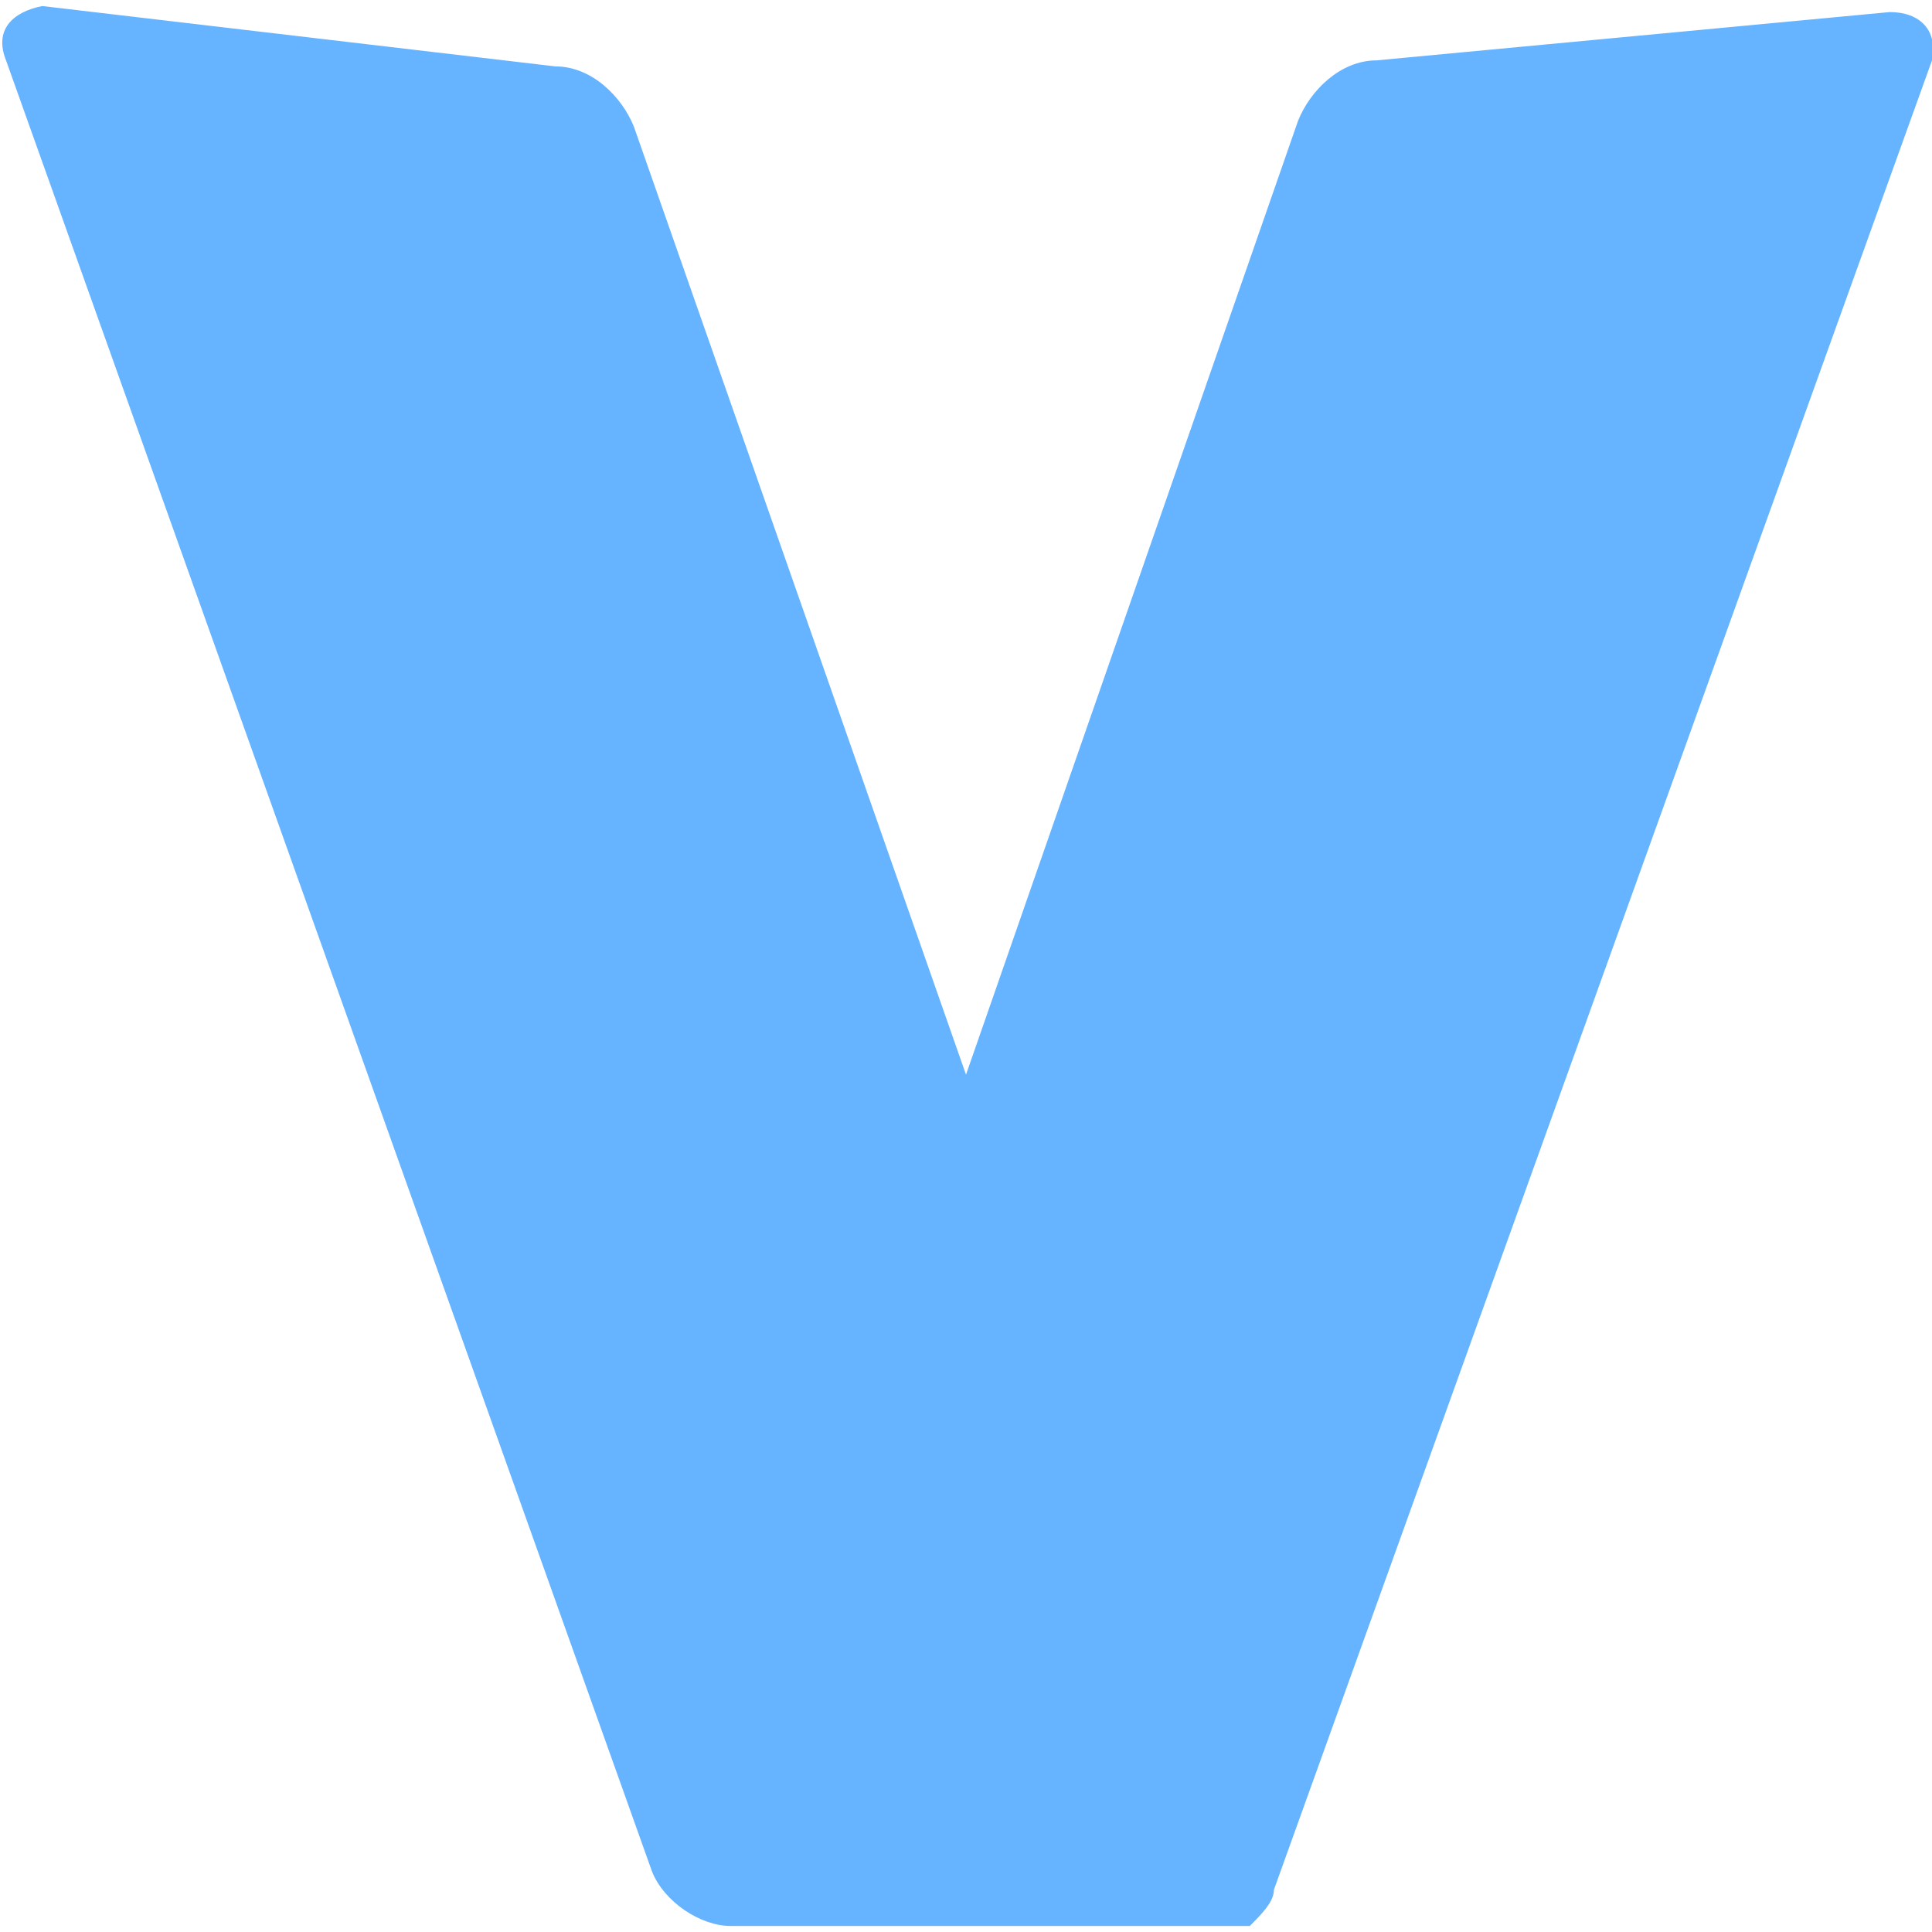
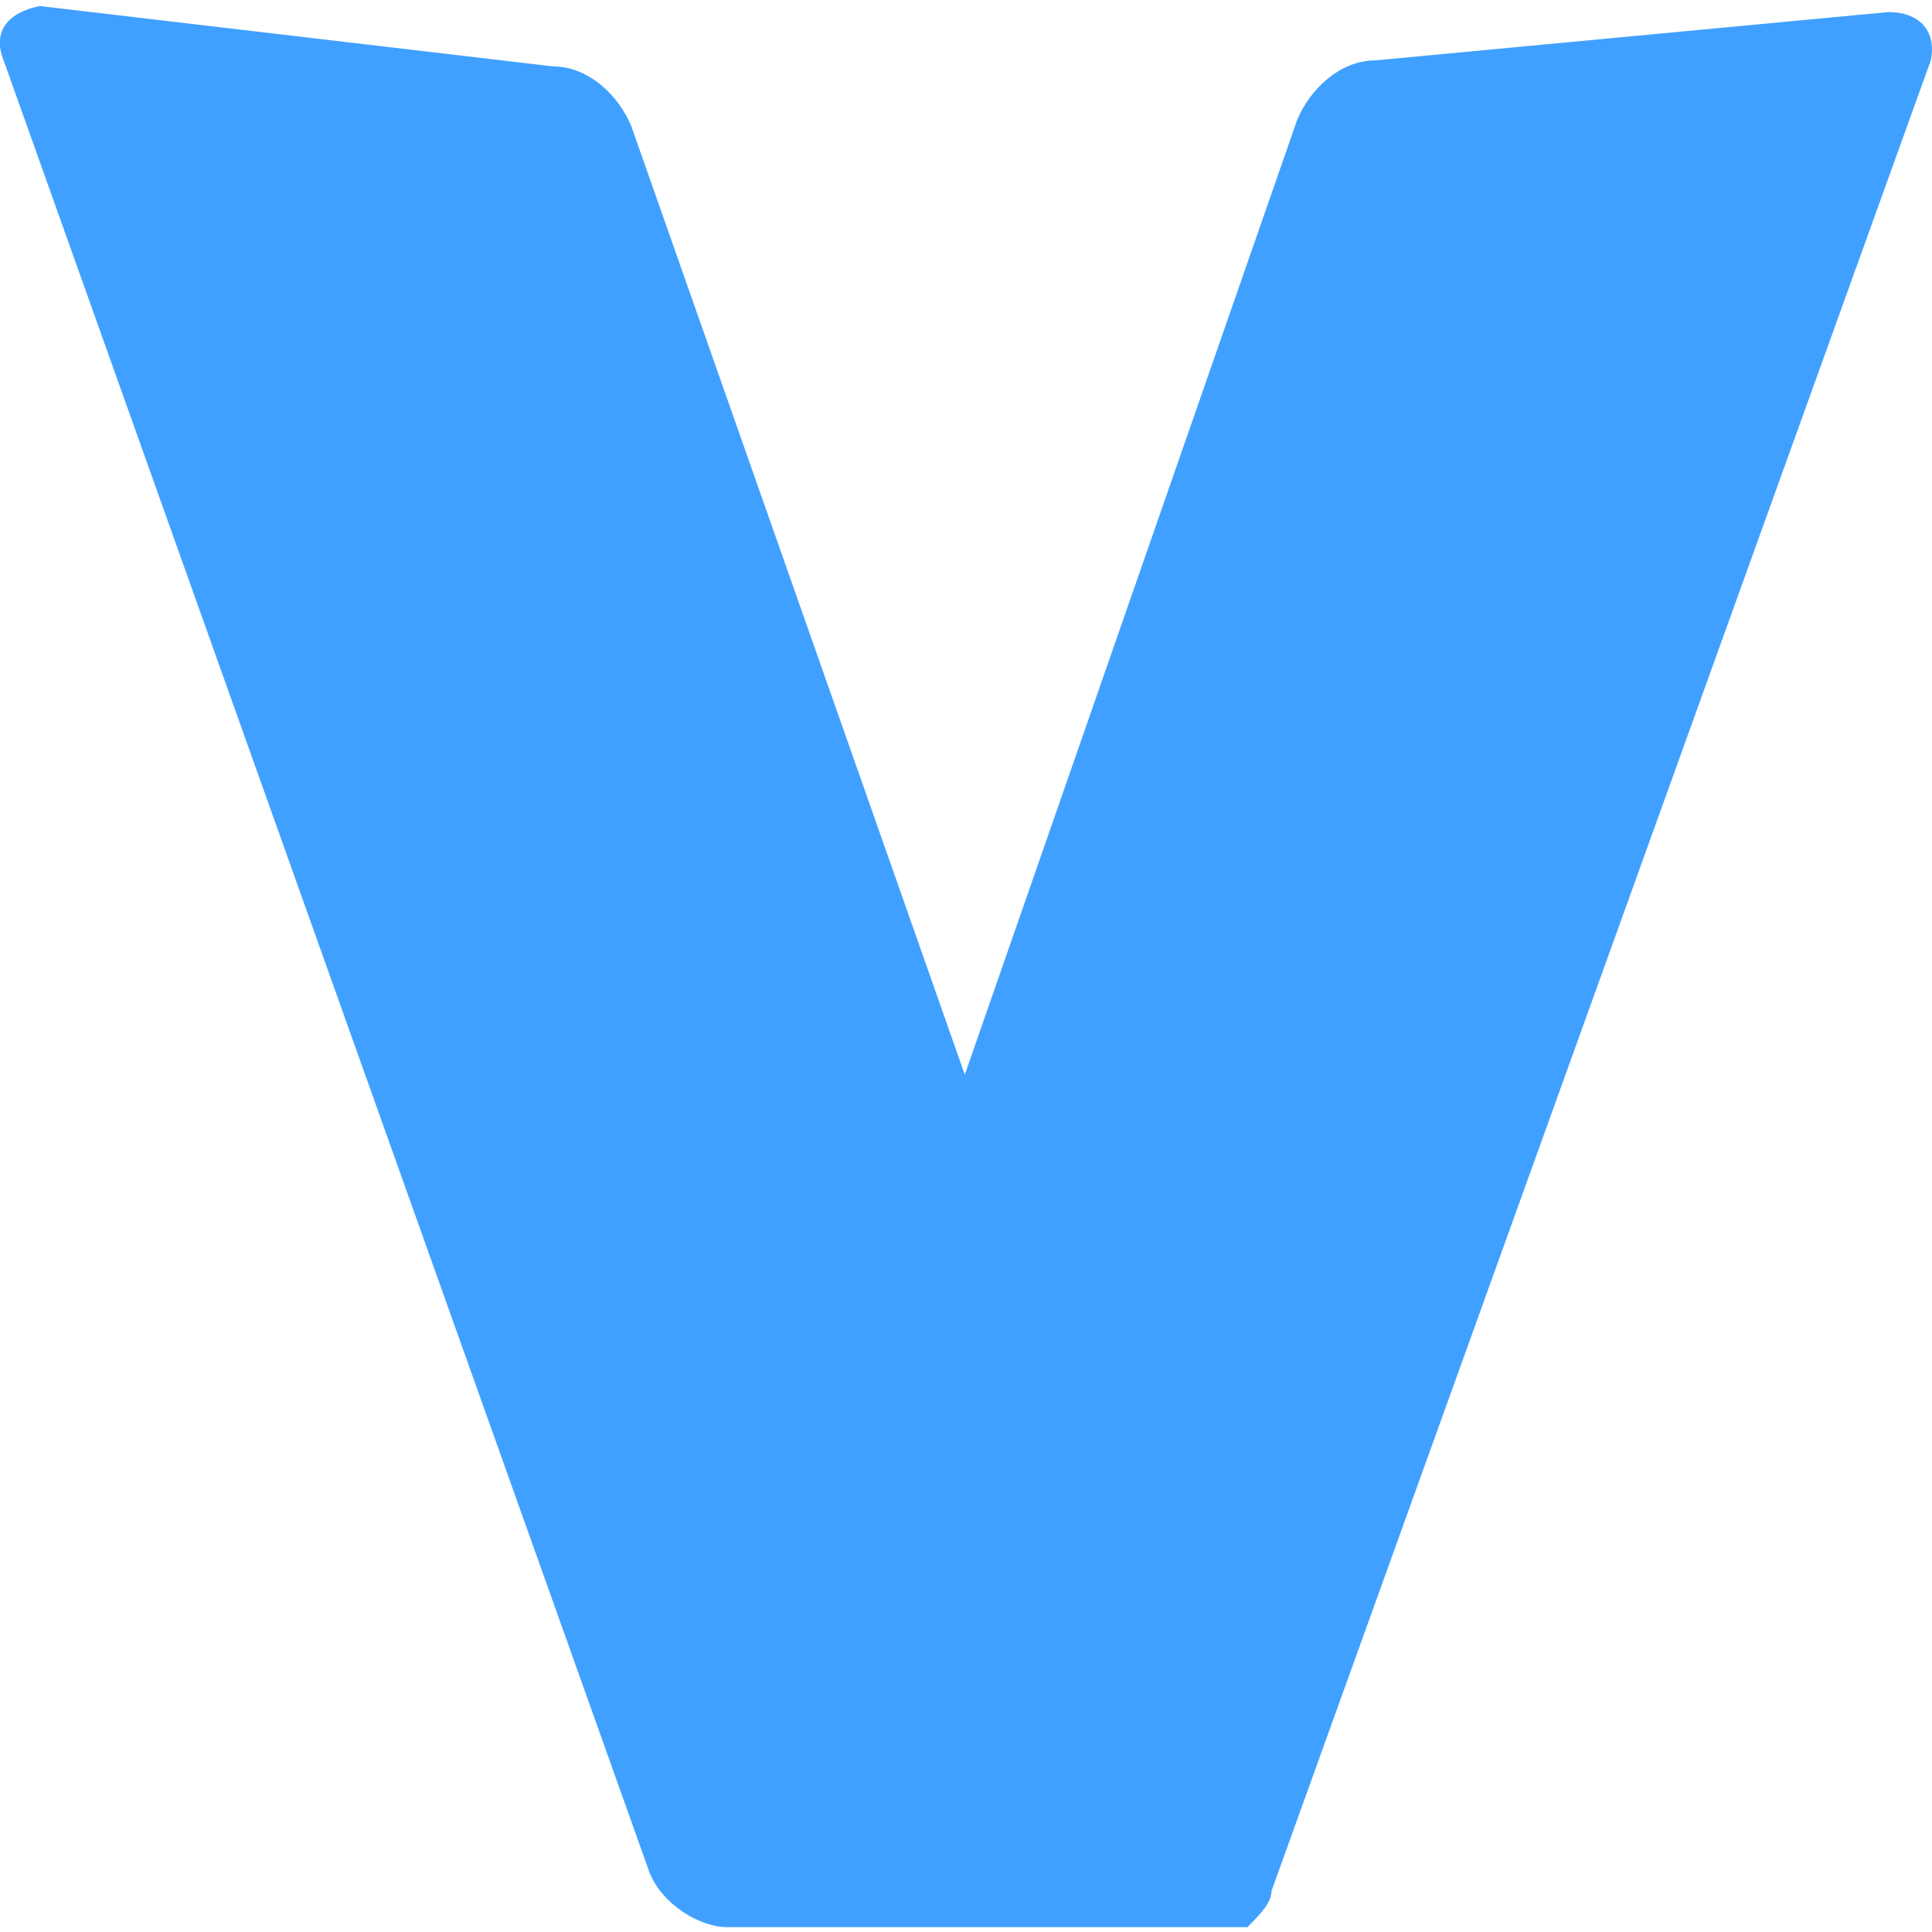
- <svg xmlns="http://www.w3.org/2000/svg" viewBox="0 0 32 32">
-   <path d="m31.3.2-8.5.8c-.6 0-1.1.5-1.3 1L16 17.8 10.5 2.1c-.2-.5-.7-1-1.3-1L.7.1C.2.2-.1.5.1 1L10.8 31c.2.5.8.9 1.3.9H20.7c.2-.2.4-.4.4-.6L32 1c.1-.5-.2-.8-.7-.8Z" fill="#66b4ff" />
+ <svg xmlns="http://www.w3.org/2000/svg" viewBox="0 0 16 16">
+   <path fill="#40a0ff" d="m15.64.1-4.25.4c-.3 0-.55.25-.65.5L7.99 8.9 5.23 1.05c-.1-.25-.35-.5-.65-.5L.33.05C.08.1-.07.25.03.5l5.35 15.01c.1.25.4.45.65.45h4.3c.1-.1.2-.2.2-.3L15.99.5c.05-.25-.1-.4-.35-.4" />
</svg>
